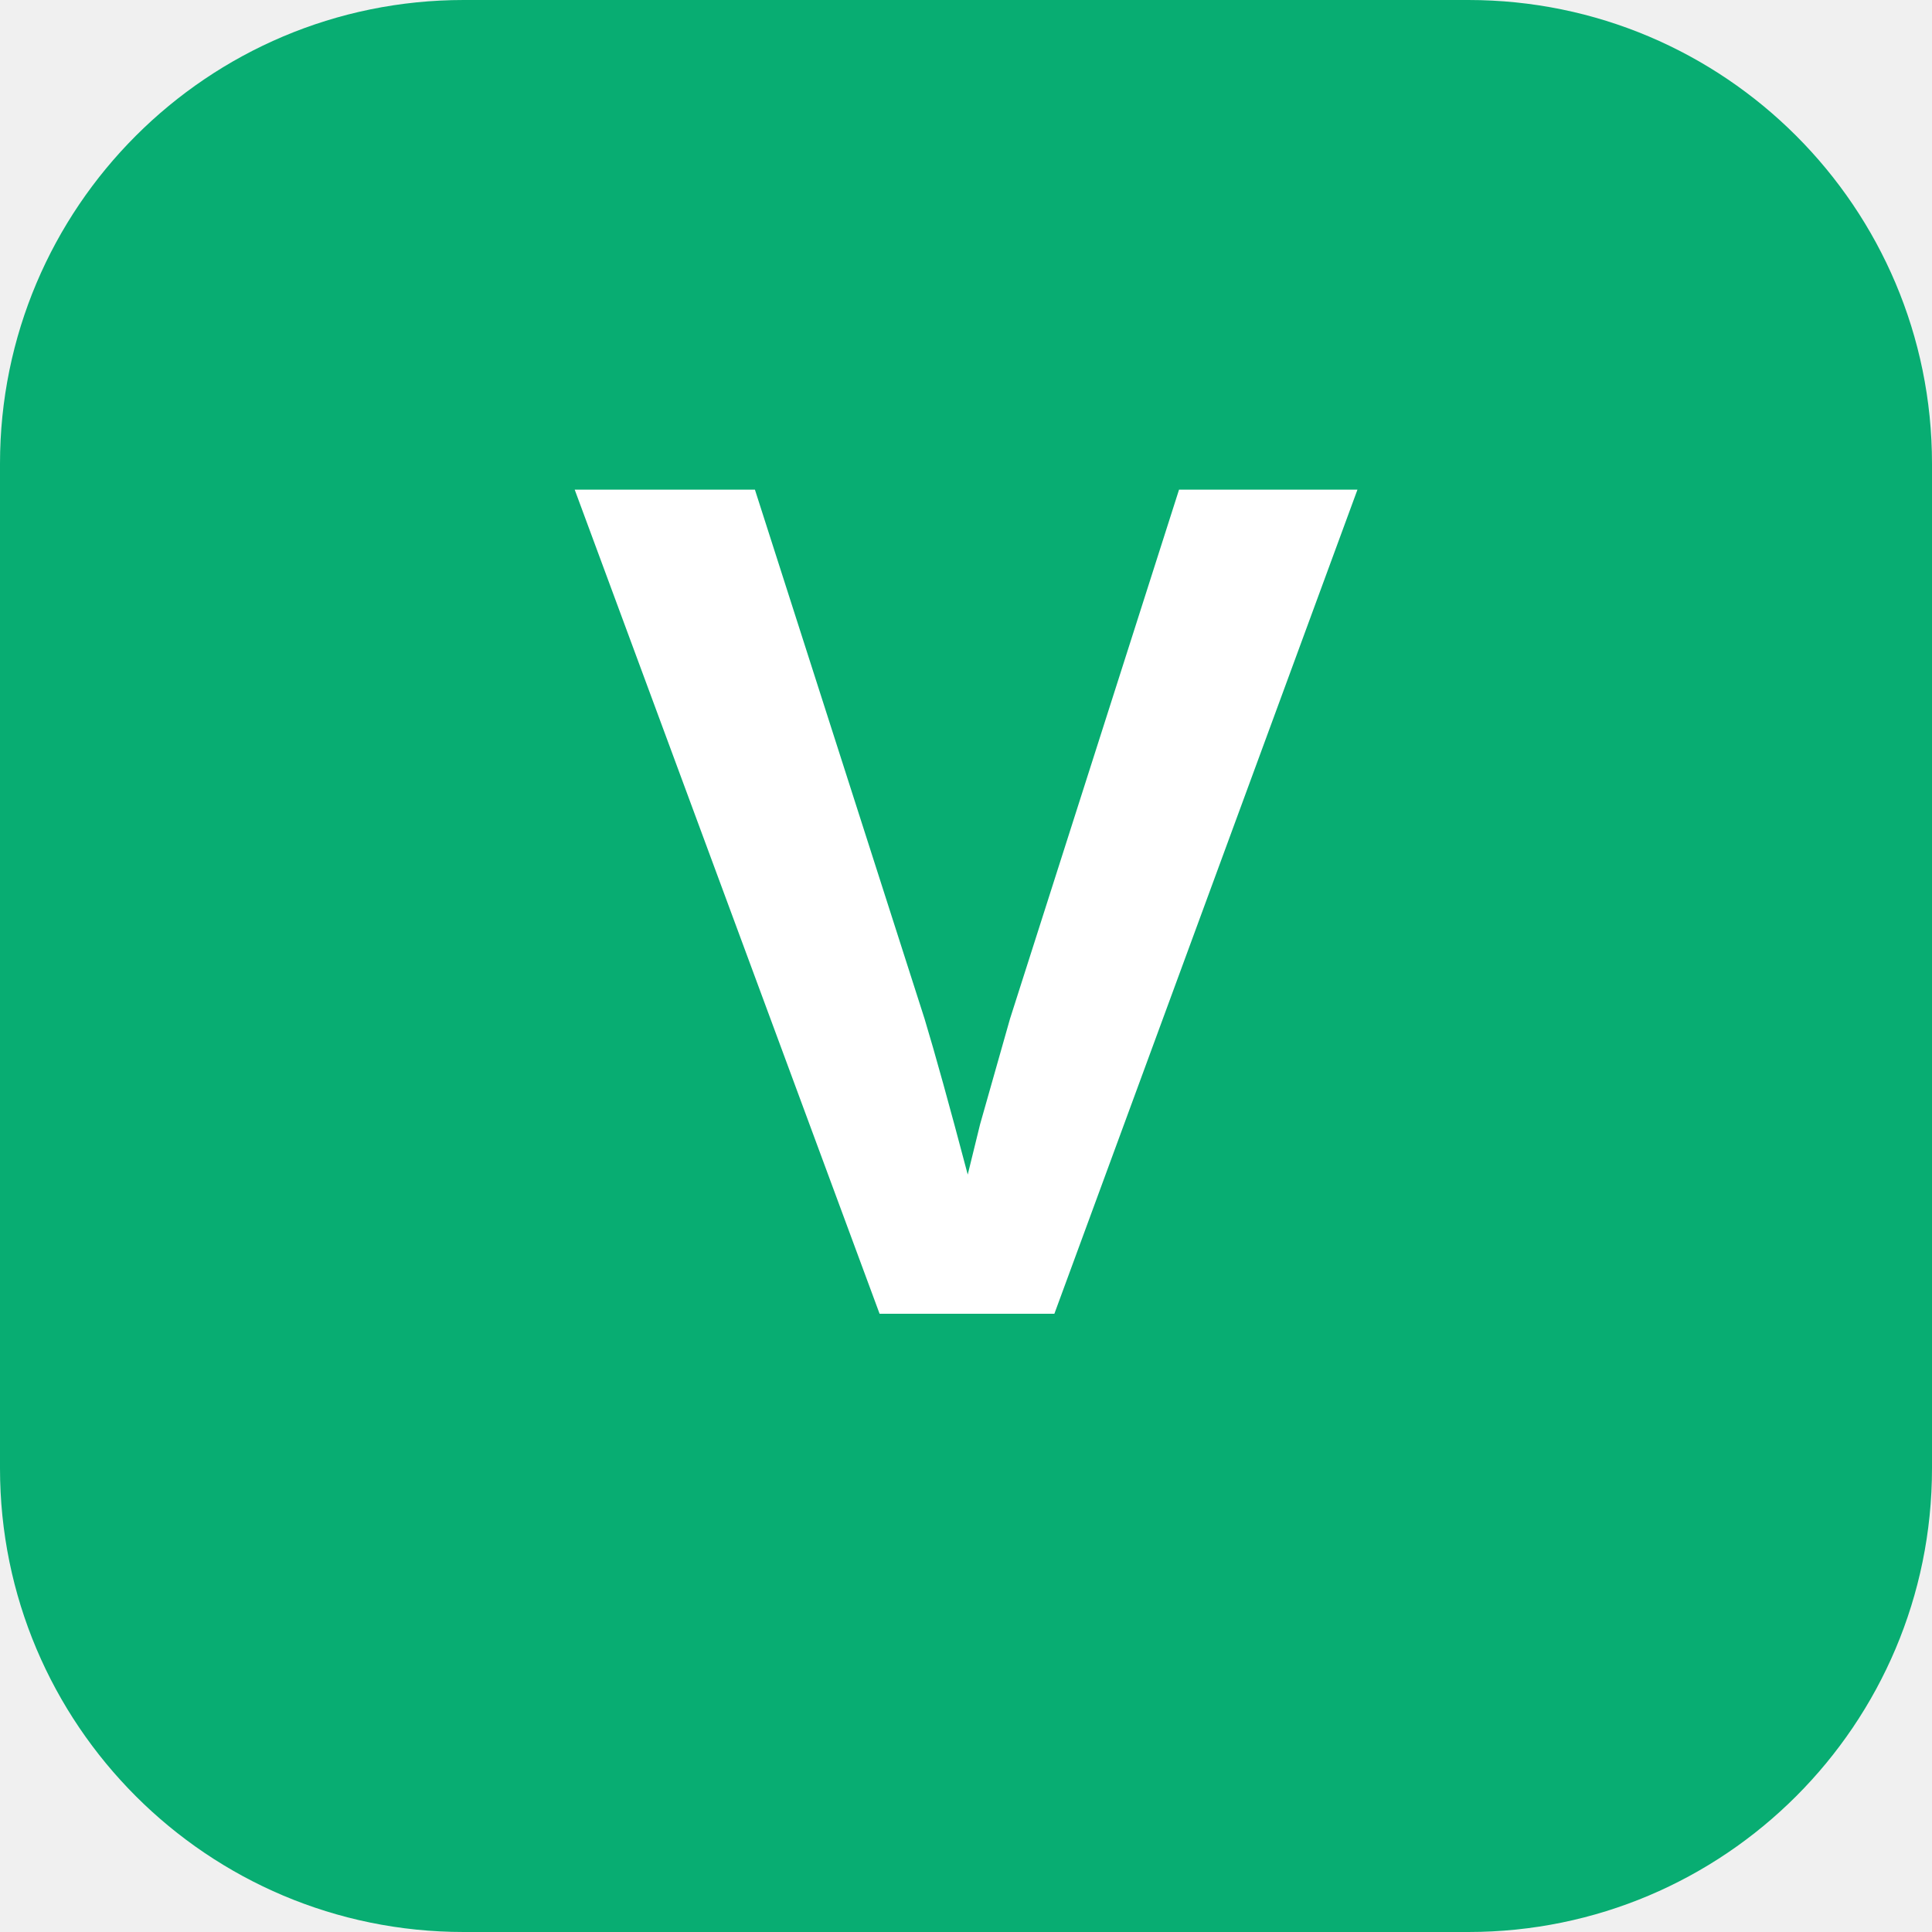
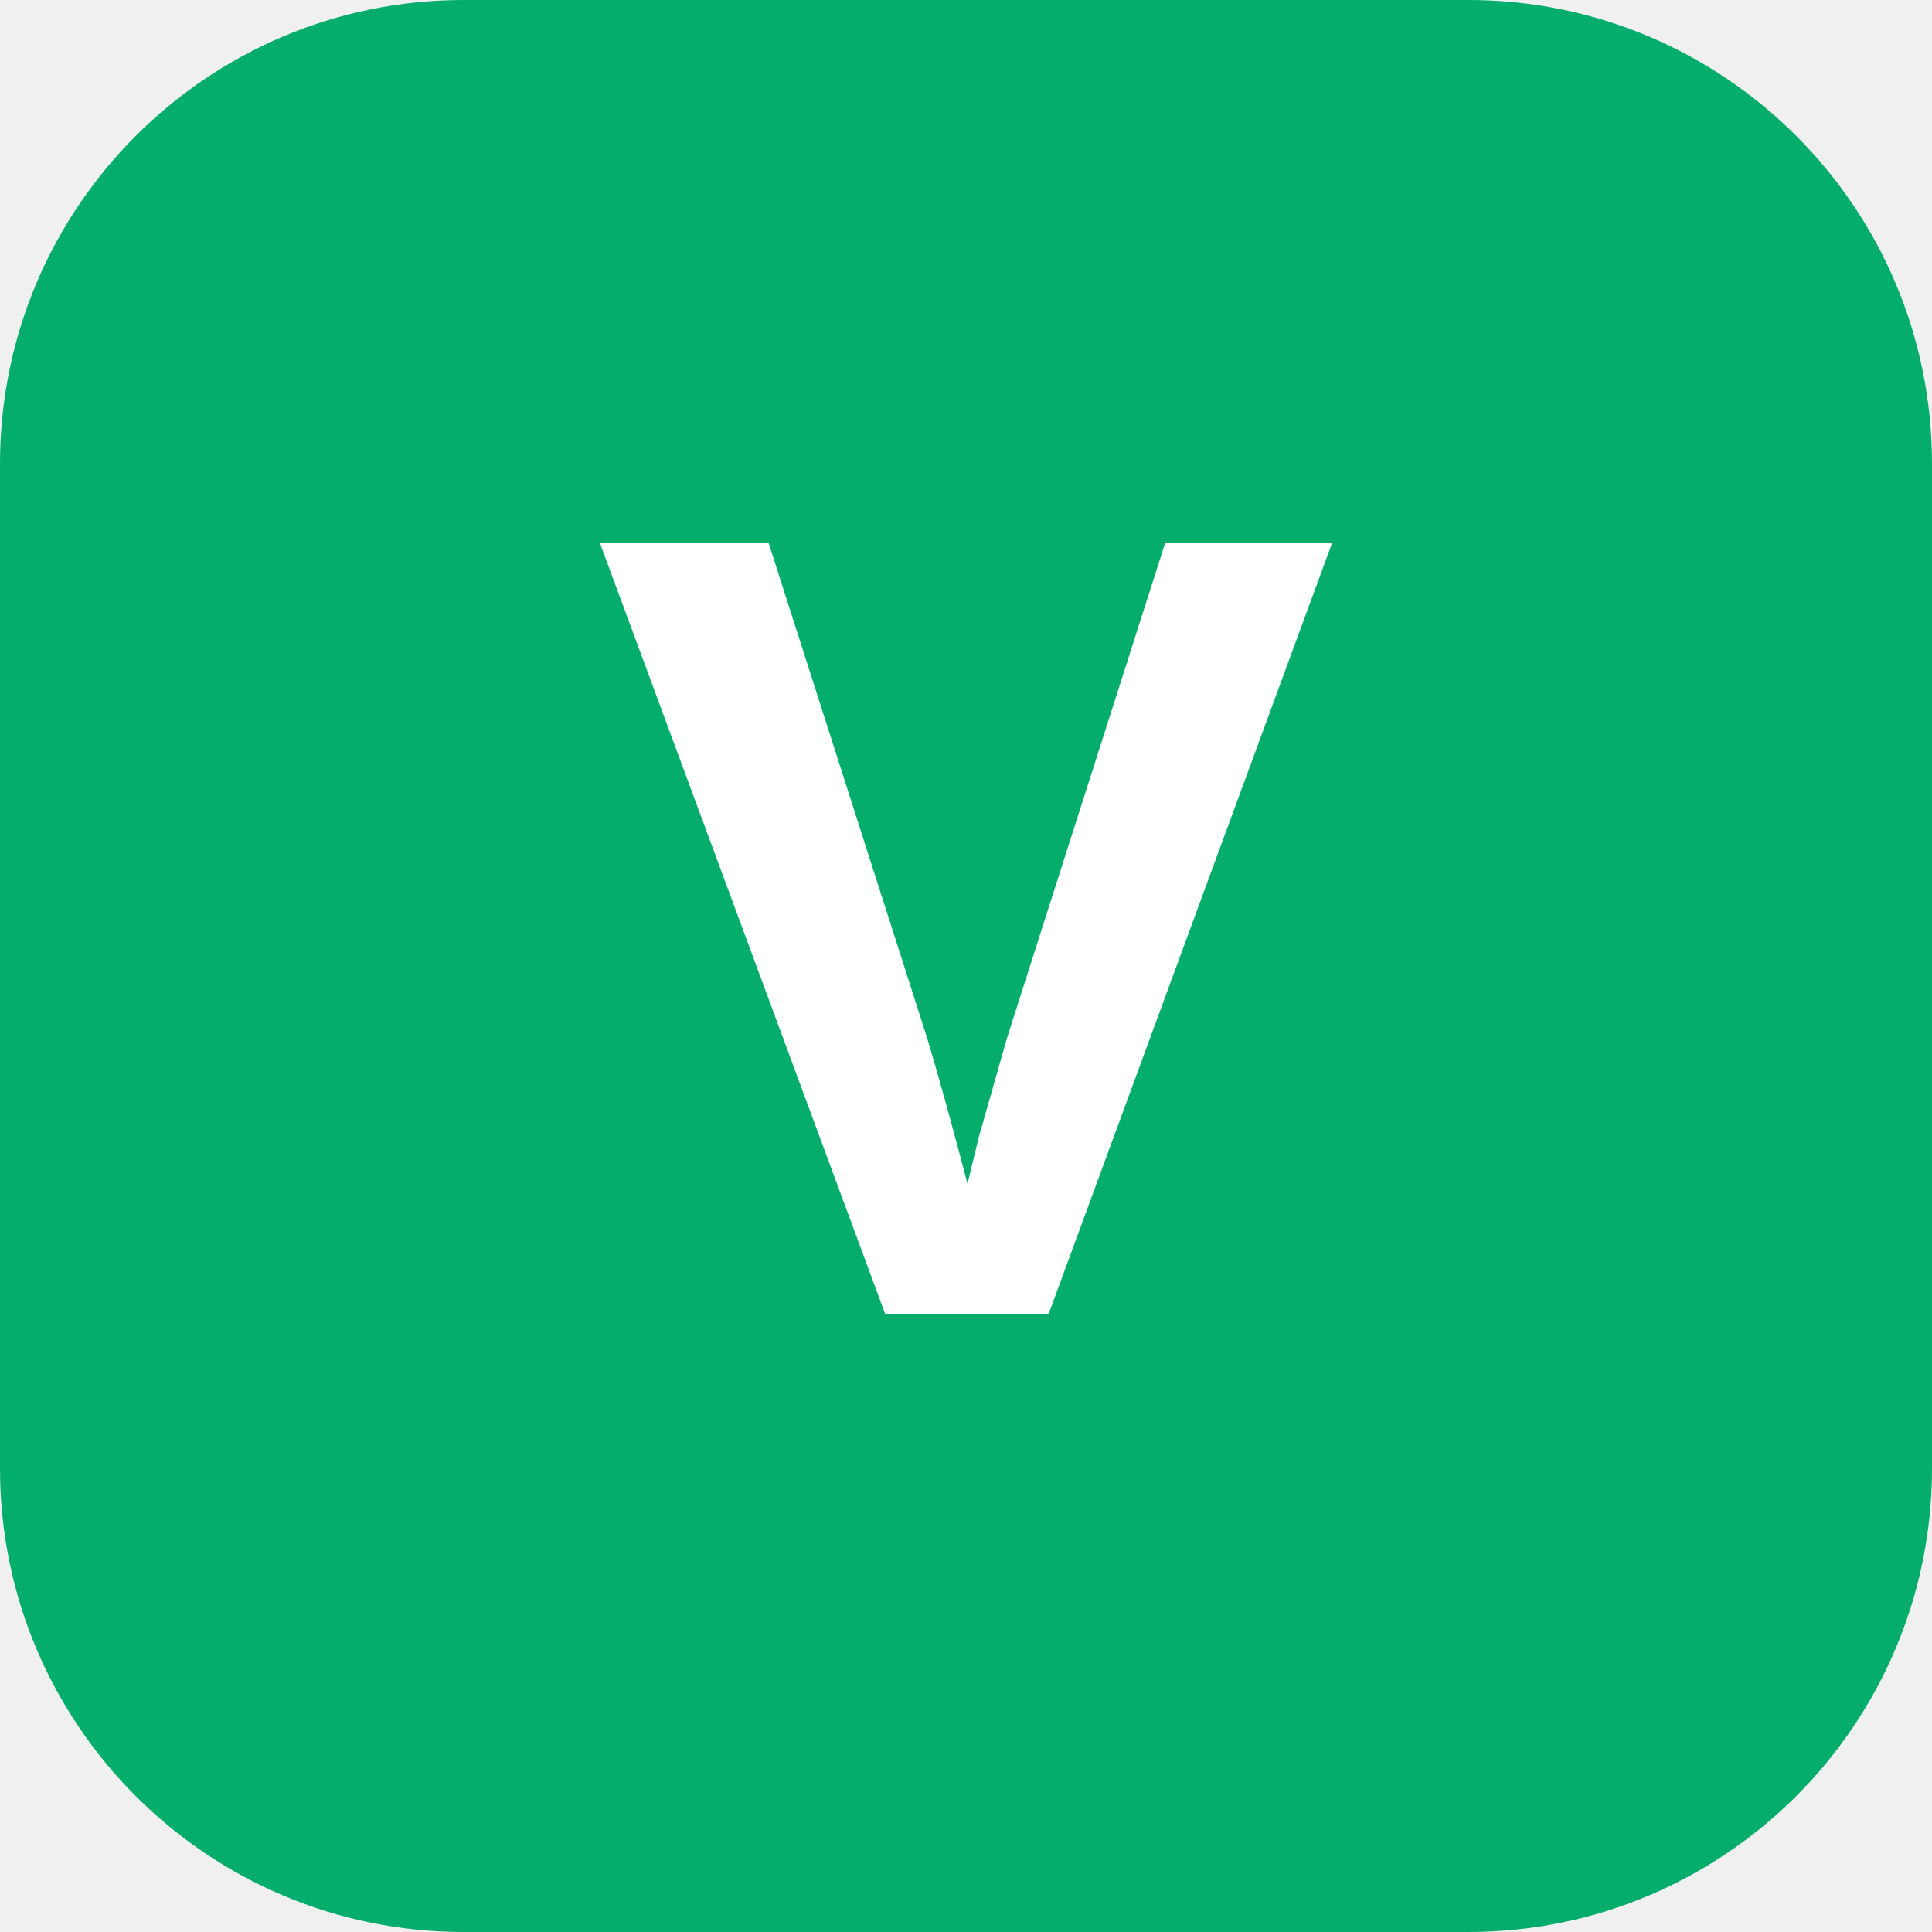
<svg xmlns="http://www.w3.org/2000/svg" viewBox="0 0 100 100">
-   <rect width="100" height="100" rx="24" fill="#08ad72" />
-   <text x="50" y="68" text-anchor="middle" font-family="Arial" font-size="62" font-weight="900" fill="white">V</text>
+   <rect width="100" height="100" rx="24" fill="#05ad6c" />
+   <text x="50" y="68" font-size="58" text-anchor="middle" fill="white" font-family="Arial" font-weight="900">V</text>
</svg>
